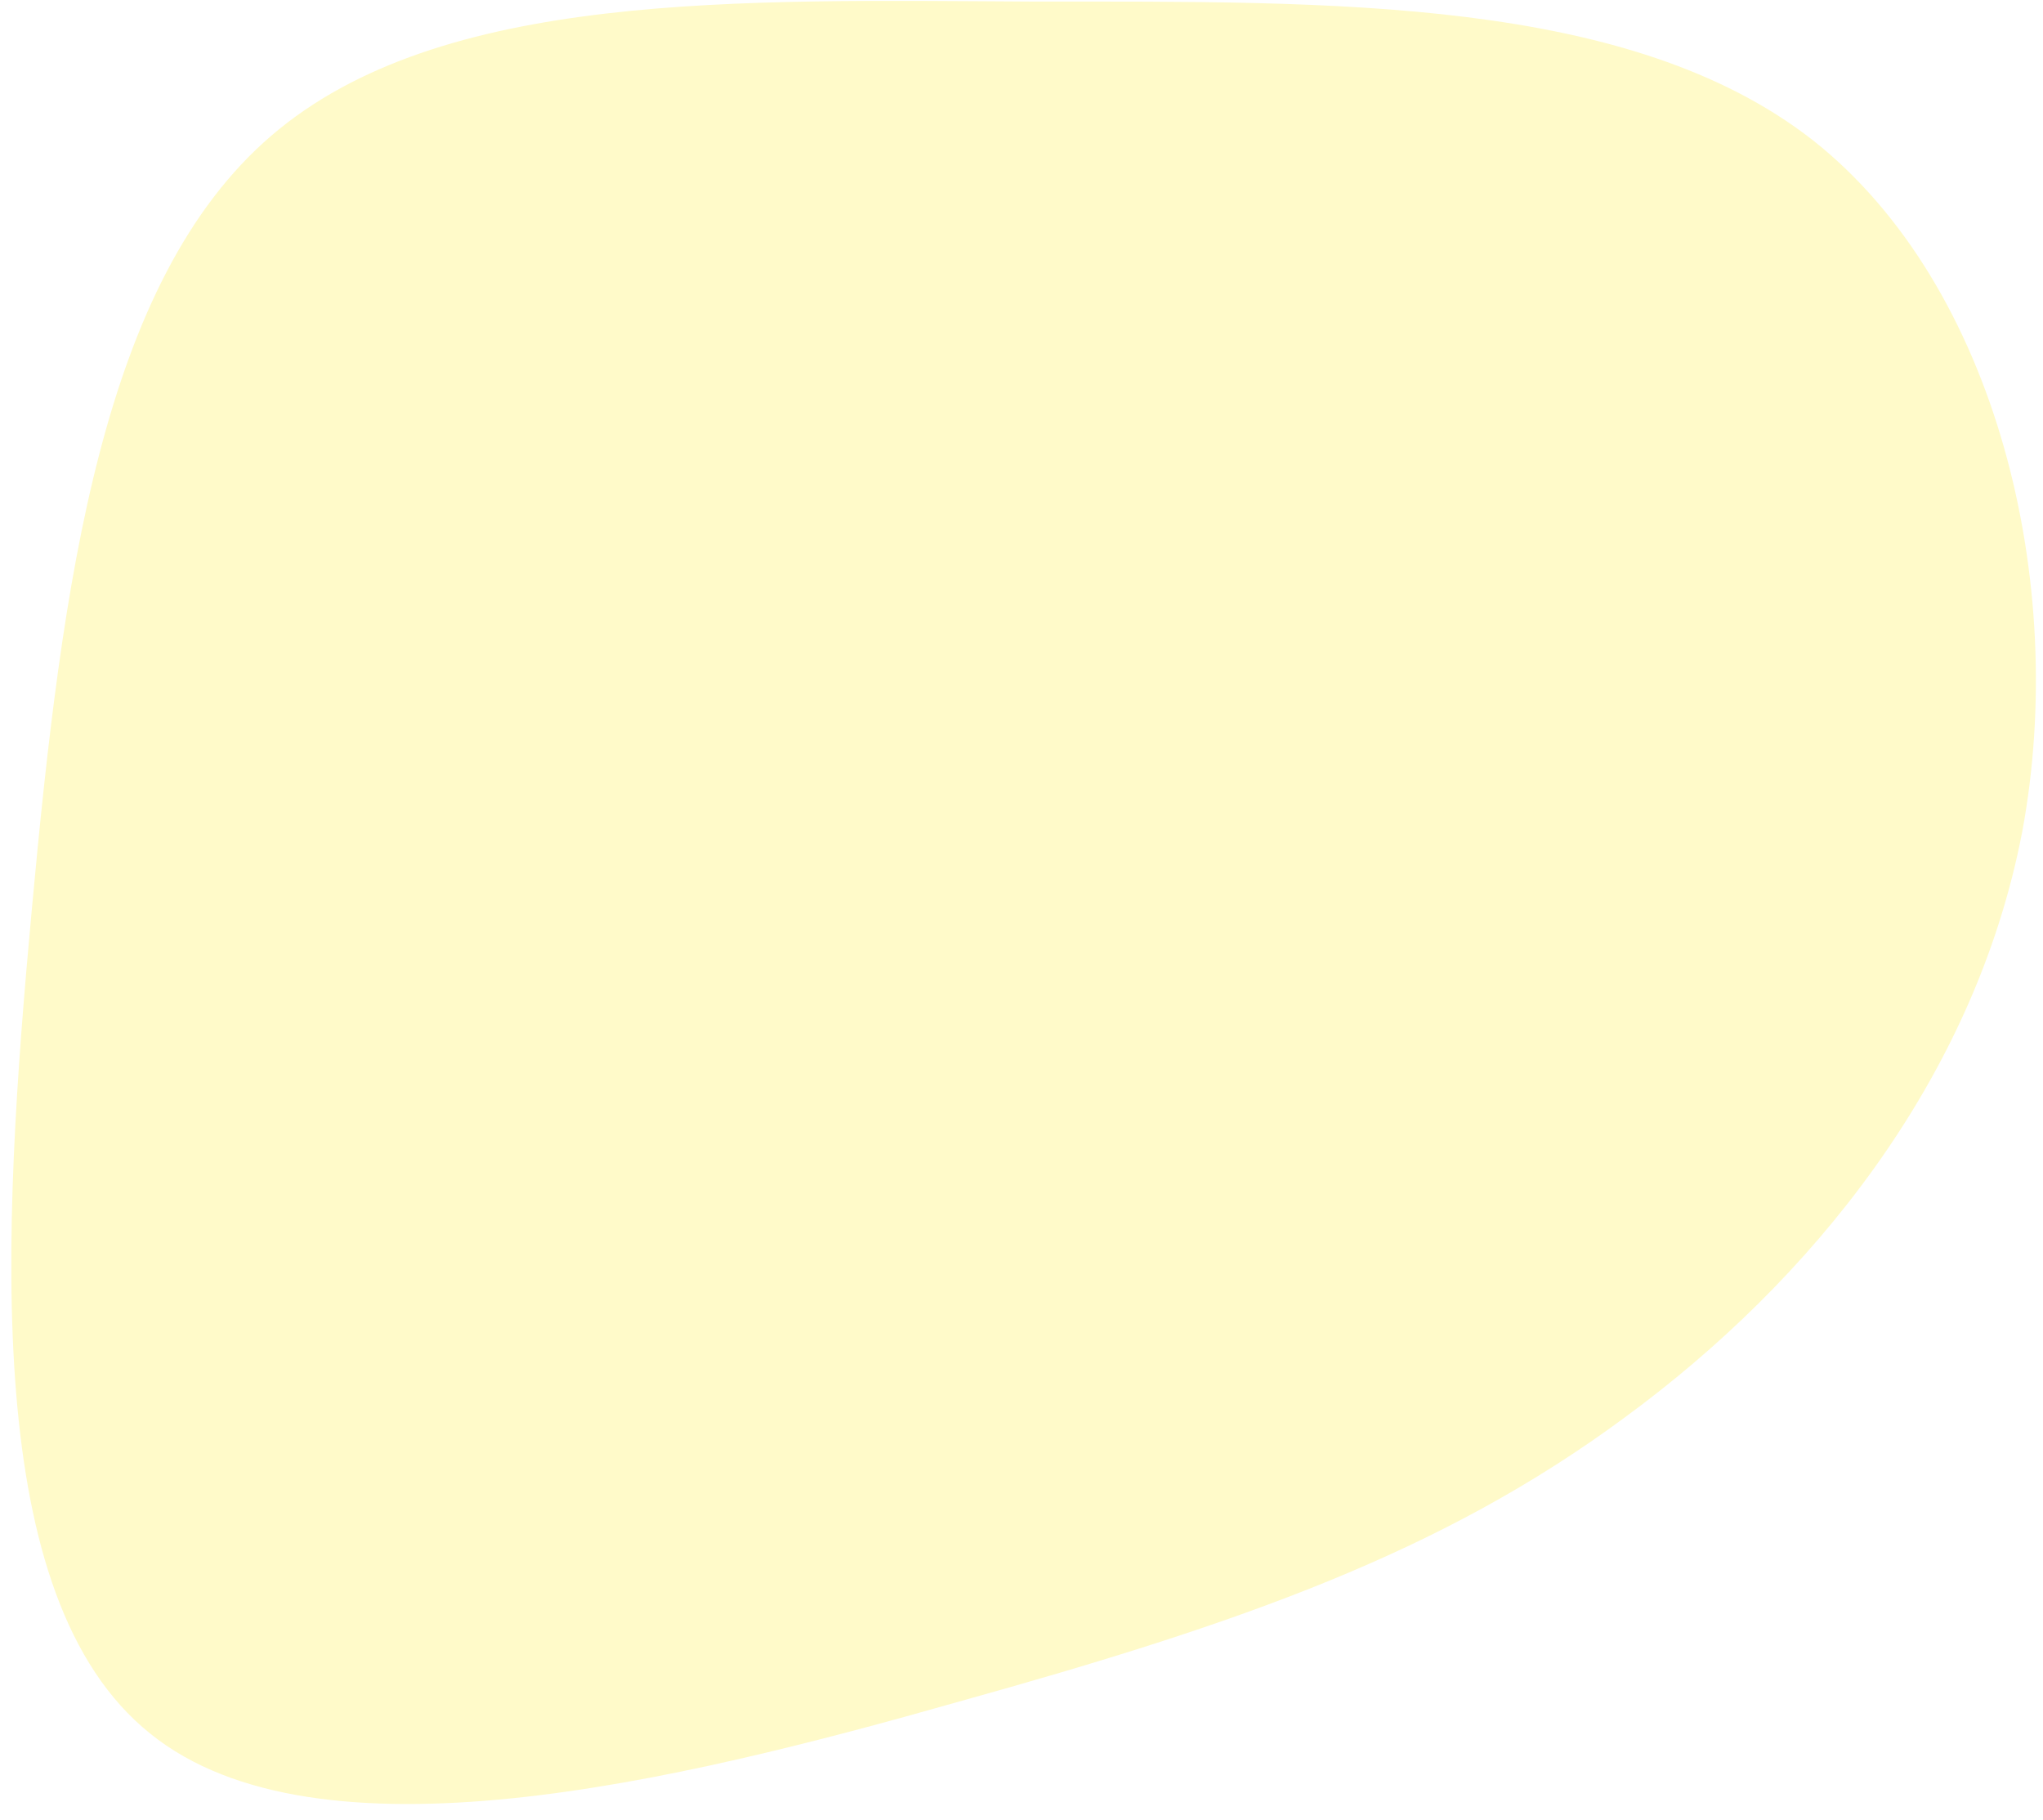
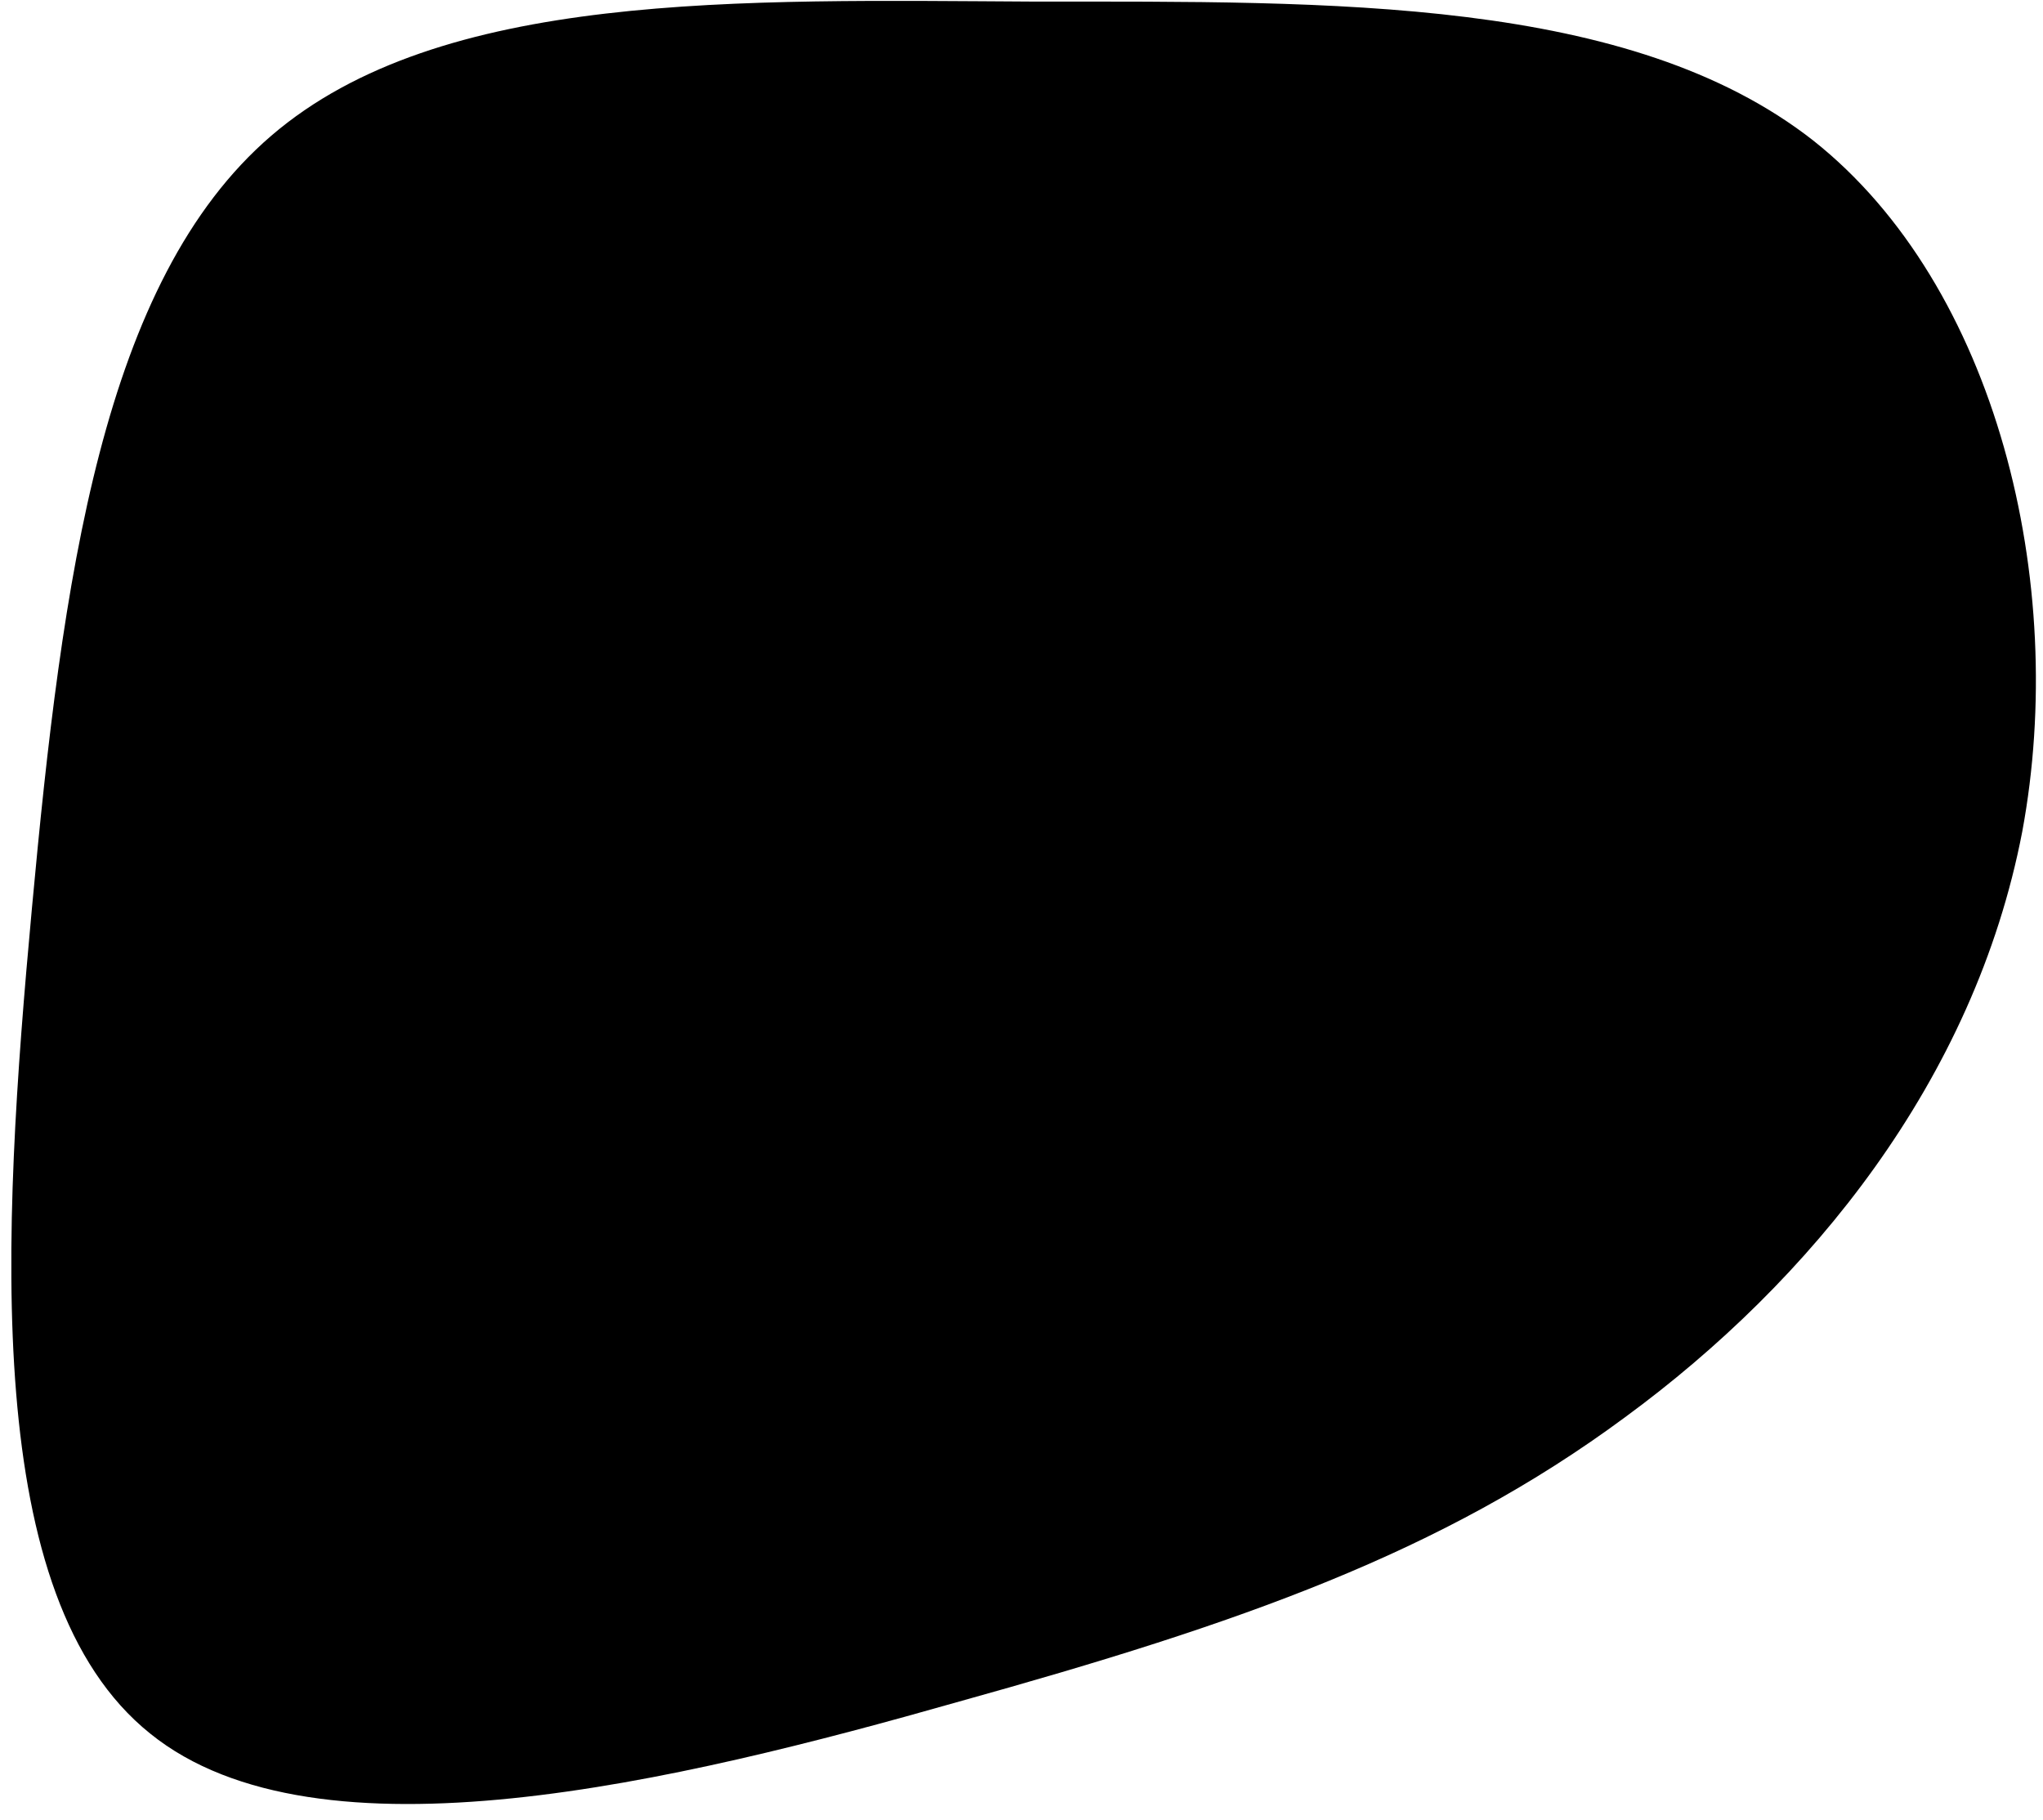
- <svg xmlns="http://www.w3.org/2000/svg" width="128" height="114" viewBox="0 0 128 114">
-   <path fill="#FFFAC9" d="M113.6,8.8 C125.1,17.9 129.6,36.5 126.7,52.1 C123.7,67.7 113.4,80.3 101.8,88.8 C90.3,97.3 77.7,101.7 60.1,106.6 C42.5,111.6 19.9,117.1 9.4,108.6 C-1.2,100.1 0.1,77.5 2,56.9 C3.9,36.3 6.4,17.6 17,8.5 C27.6,-0.6 46.3,1.42247325e-14 64.9,0.1 C83.5,0.1 102.1,-0.2 113.6,8.8 Z" />
+ <svg xmlns="http://www.w3.org/2000/svg" viewBox="0 0 128 114">
+   <path d="M113.6,8.8 C125.1,17.9 129.6,36.5 126.7,52.1 C123.7,67.7 113.4,80.3 101.8,88.8 C90.3,97.3 77.7,101.7 60.1,106.6 C42.5,111.6 19.9,117.1 9.4,108.6 C-1.2,100.1 0.1,77.5 2,56.9 C3.9,36.3 6.4,17.6 17,8.5 C27.6,-0.6 46.3,1.42247325e-14 64.9,0.1 C83.5,0.1 102.1,-0.2 113.6,8.8 Z" />
</svg>
